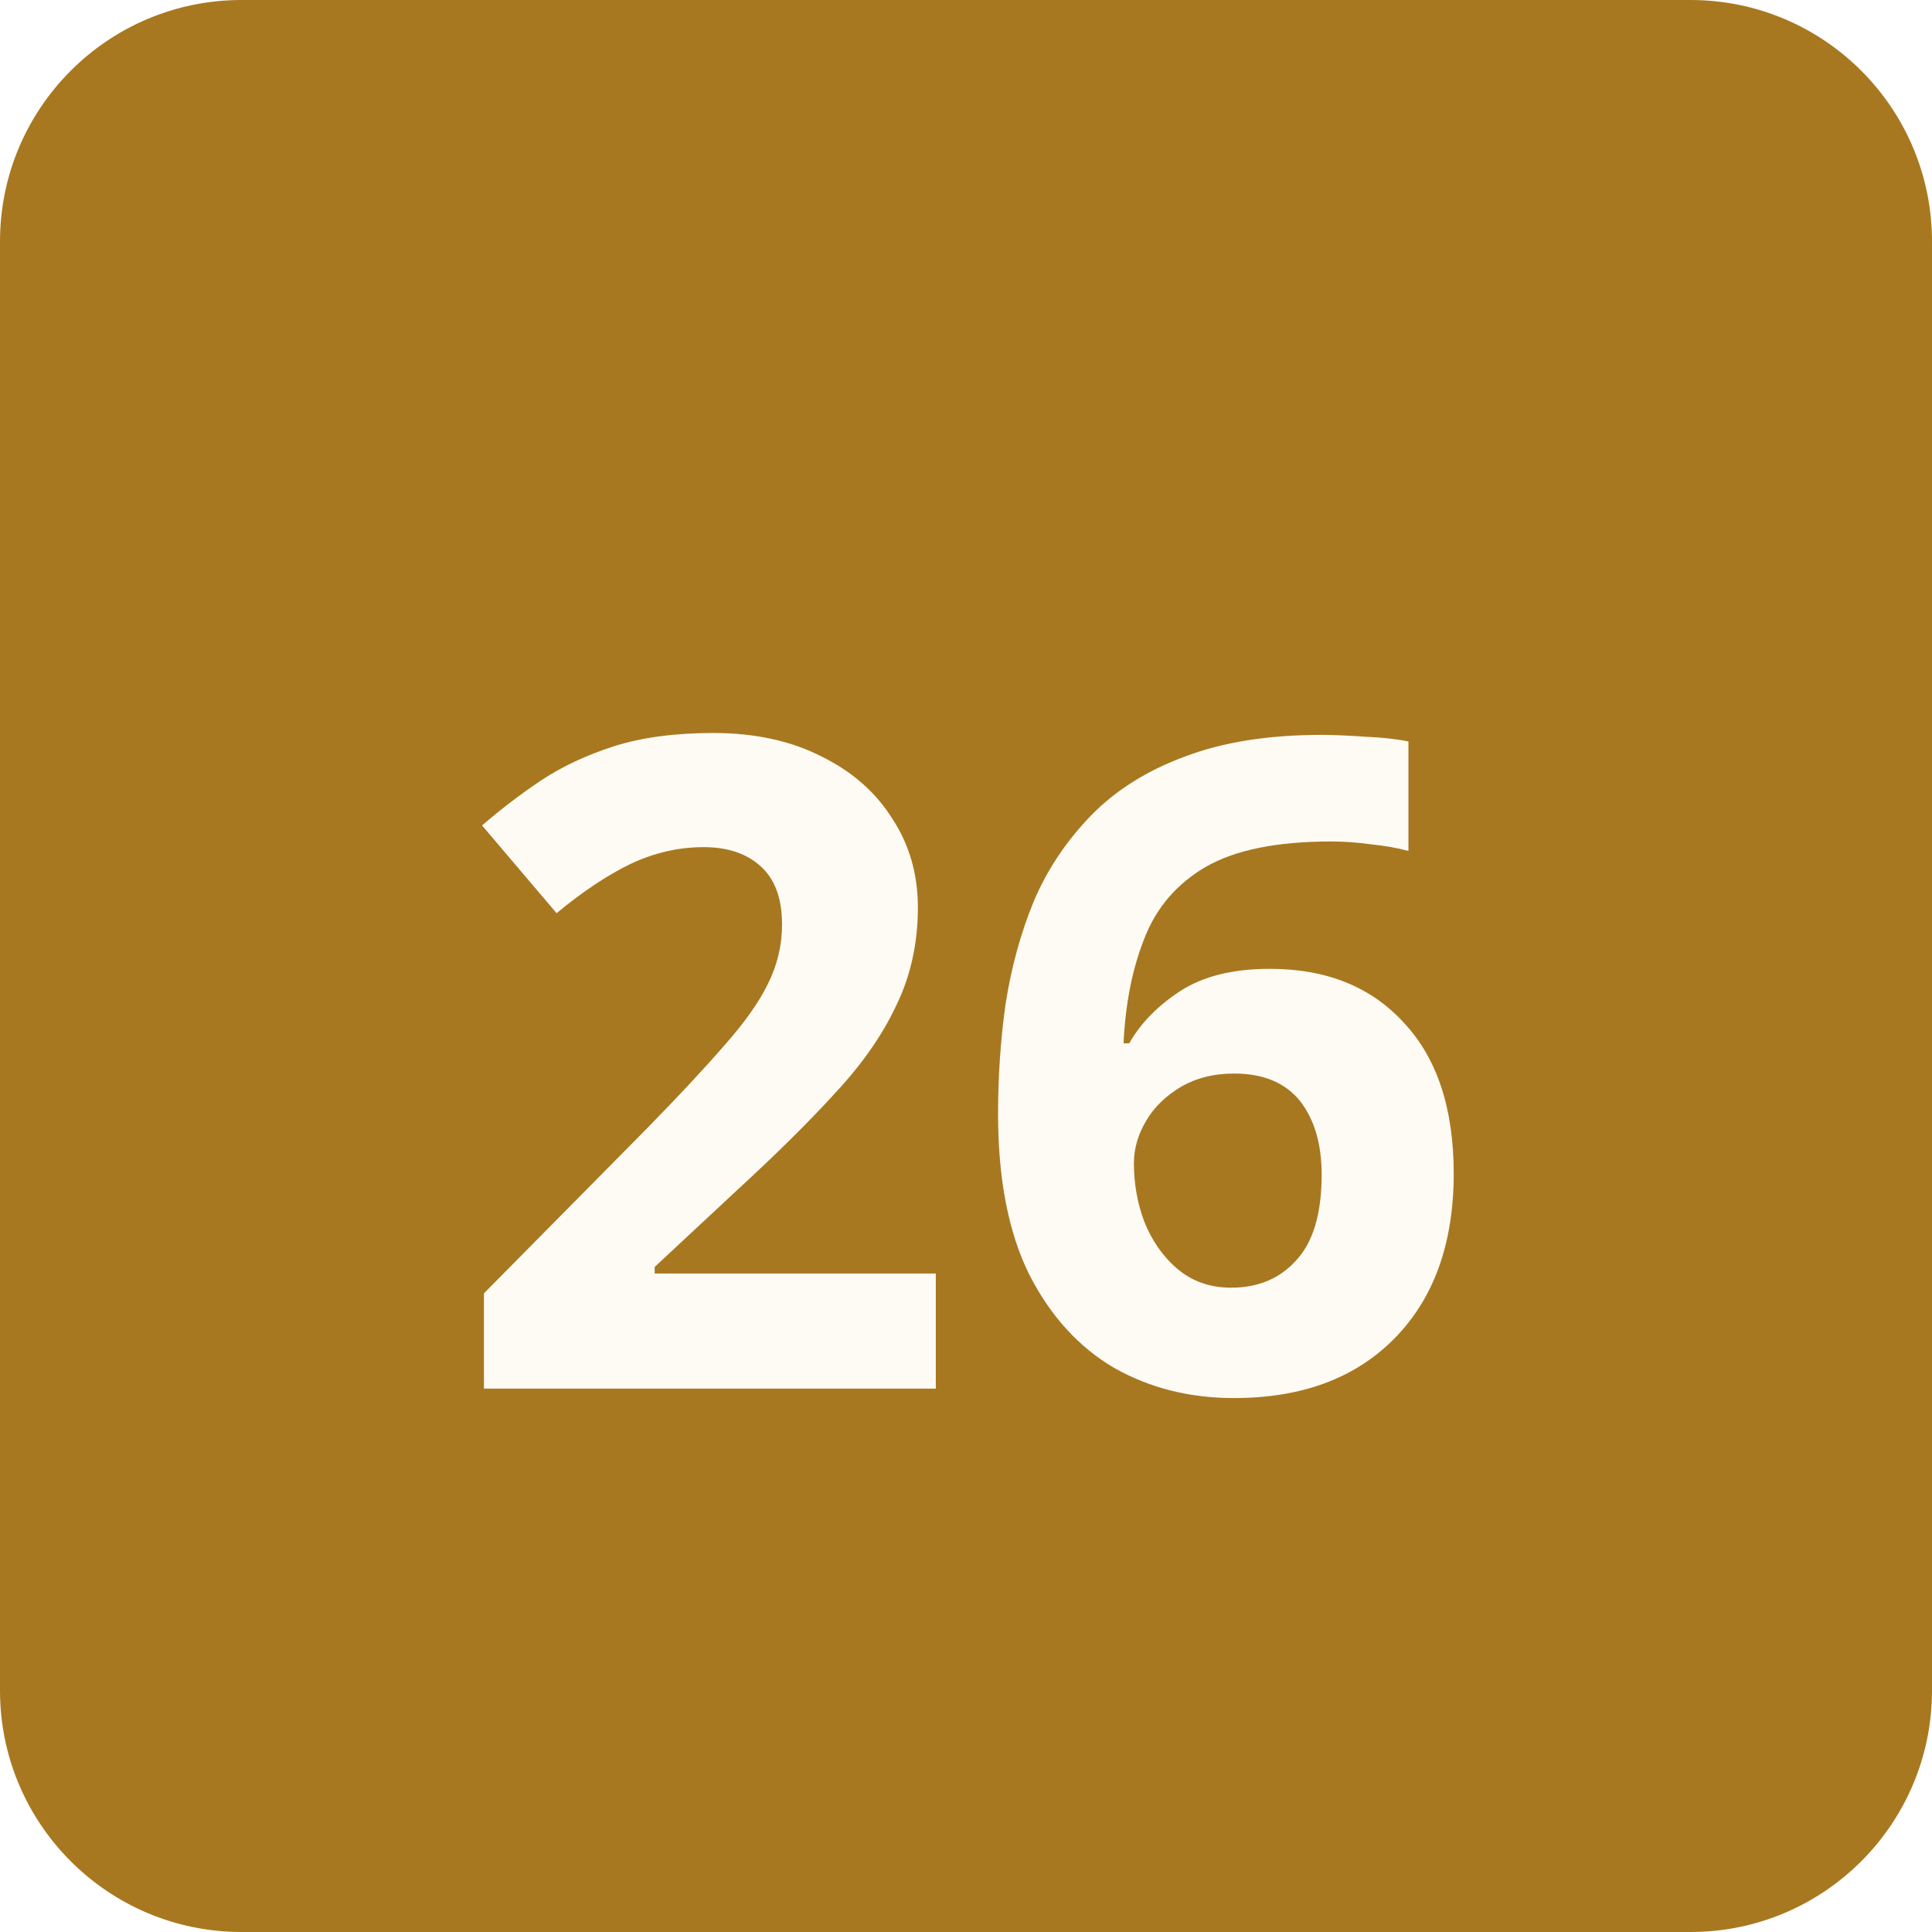
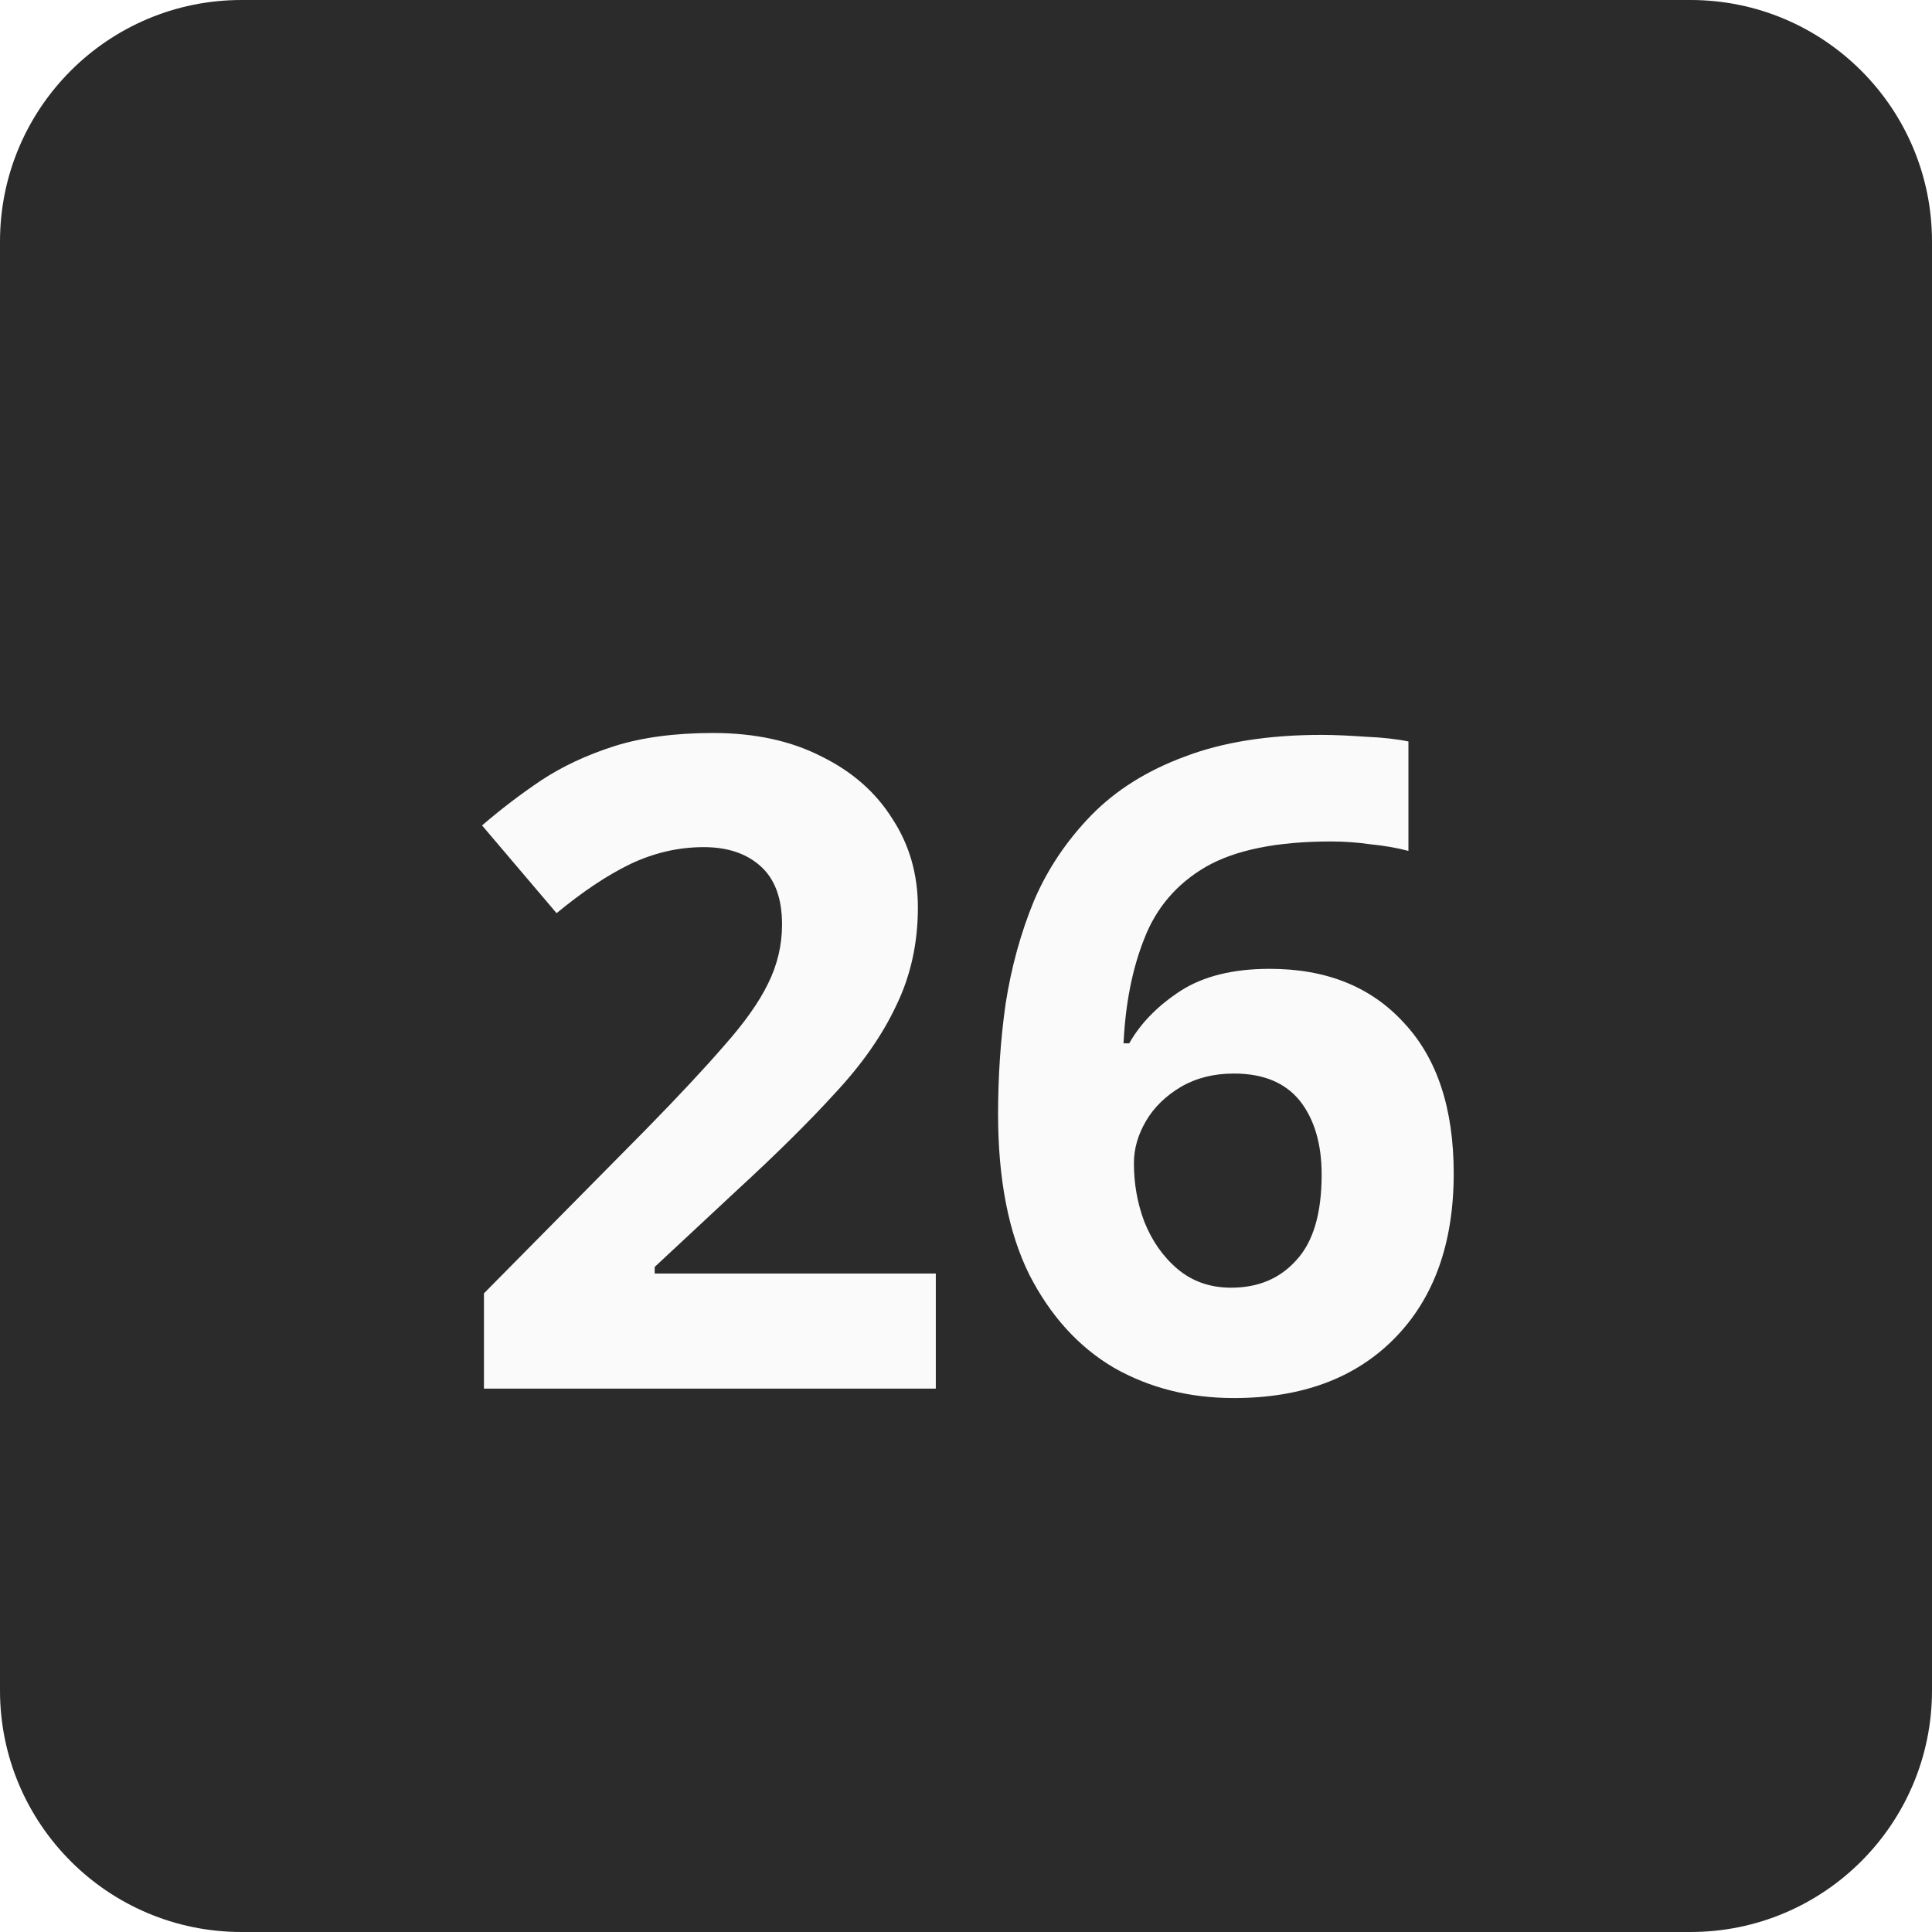
<svg xmlns="http://www.w3.org/2000/svg" viewBox="0 0 32 32">
-   <rect width="32" height="32" rx="4" fill="#A87820" />
-   <text x="16" y="23" font-family="sans-serif" font-size="15" font-weight="700" fill="#FDFBF4" text-anchor="middle">26</text>
+   <rect width="32" height="32" rx="4" fill="#2B2B2B" />
+   <text x="16" y="23" font-family="sans-serif" font-size="15" font-weight="700" fill="#FAFAFA" text-anchor="middle">26</text>
</svg>
